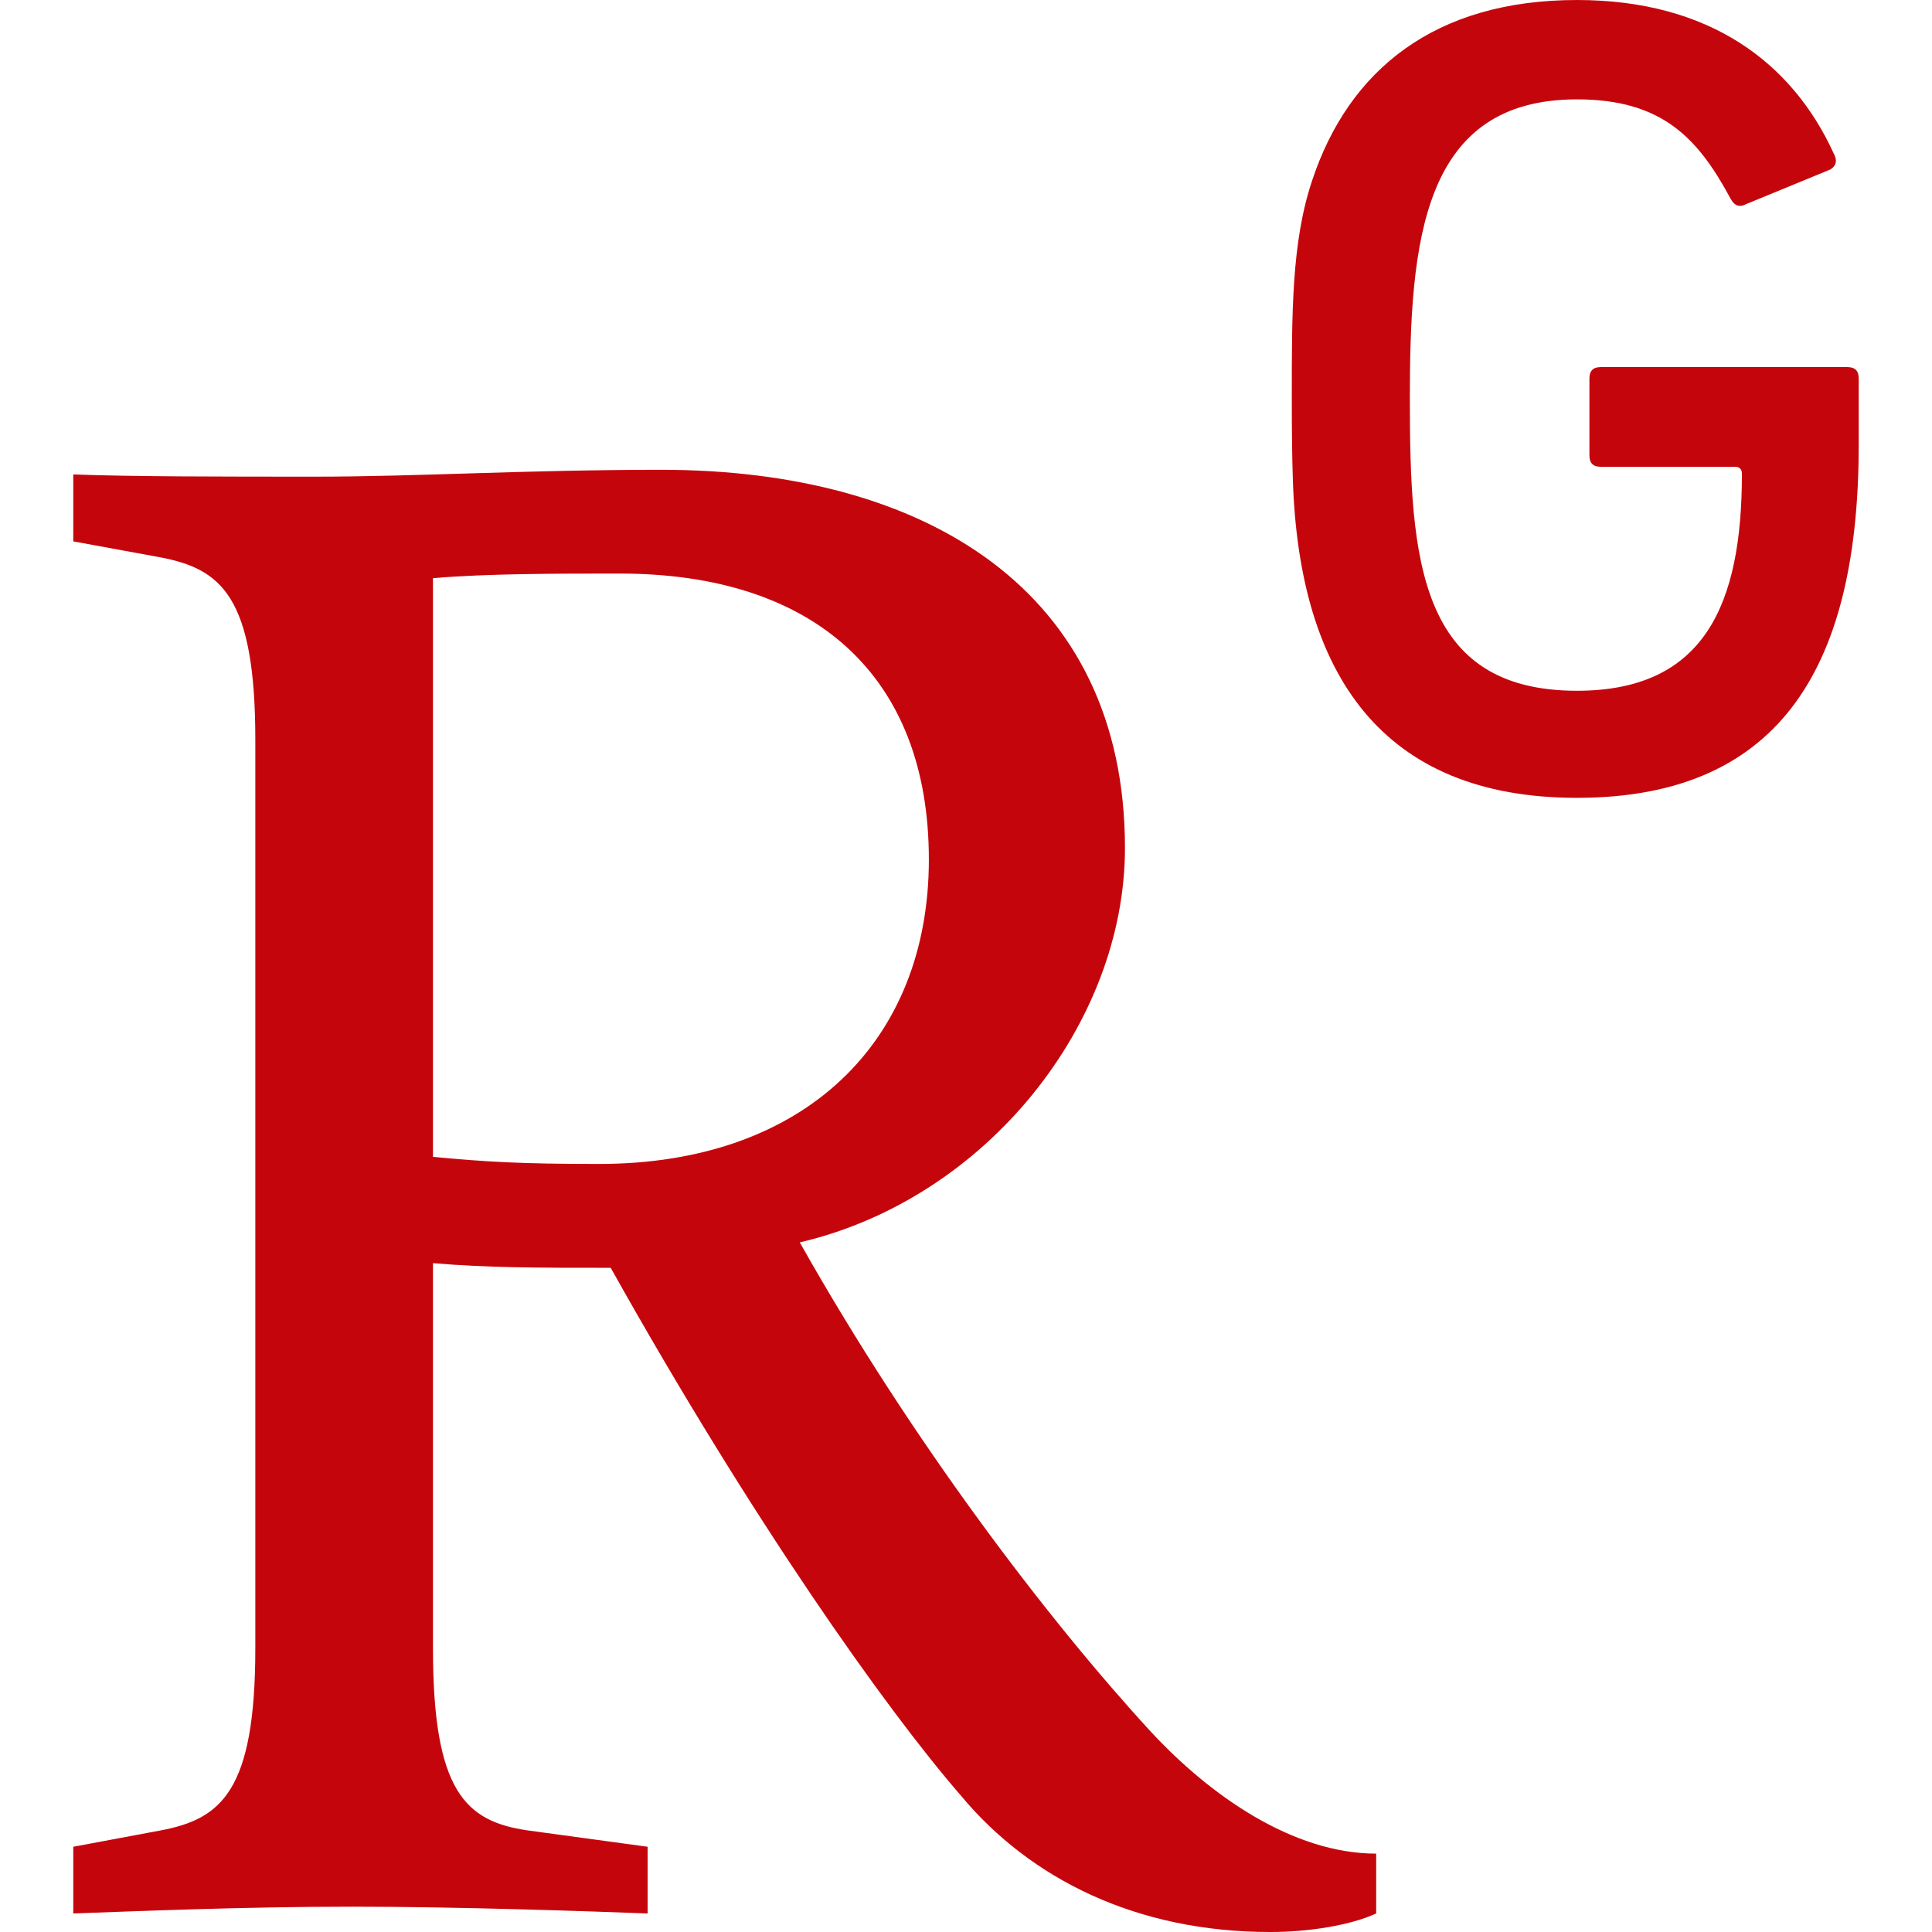
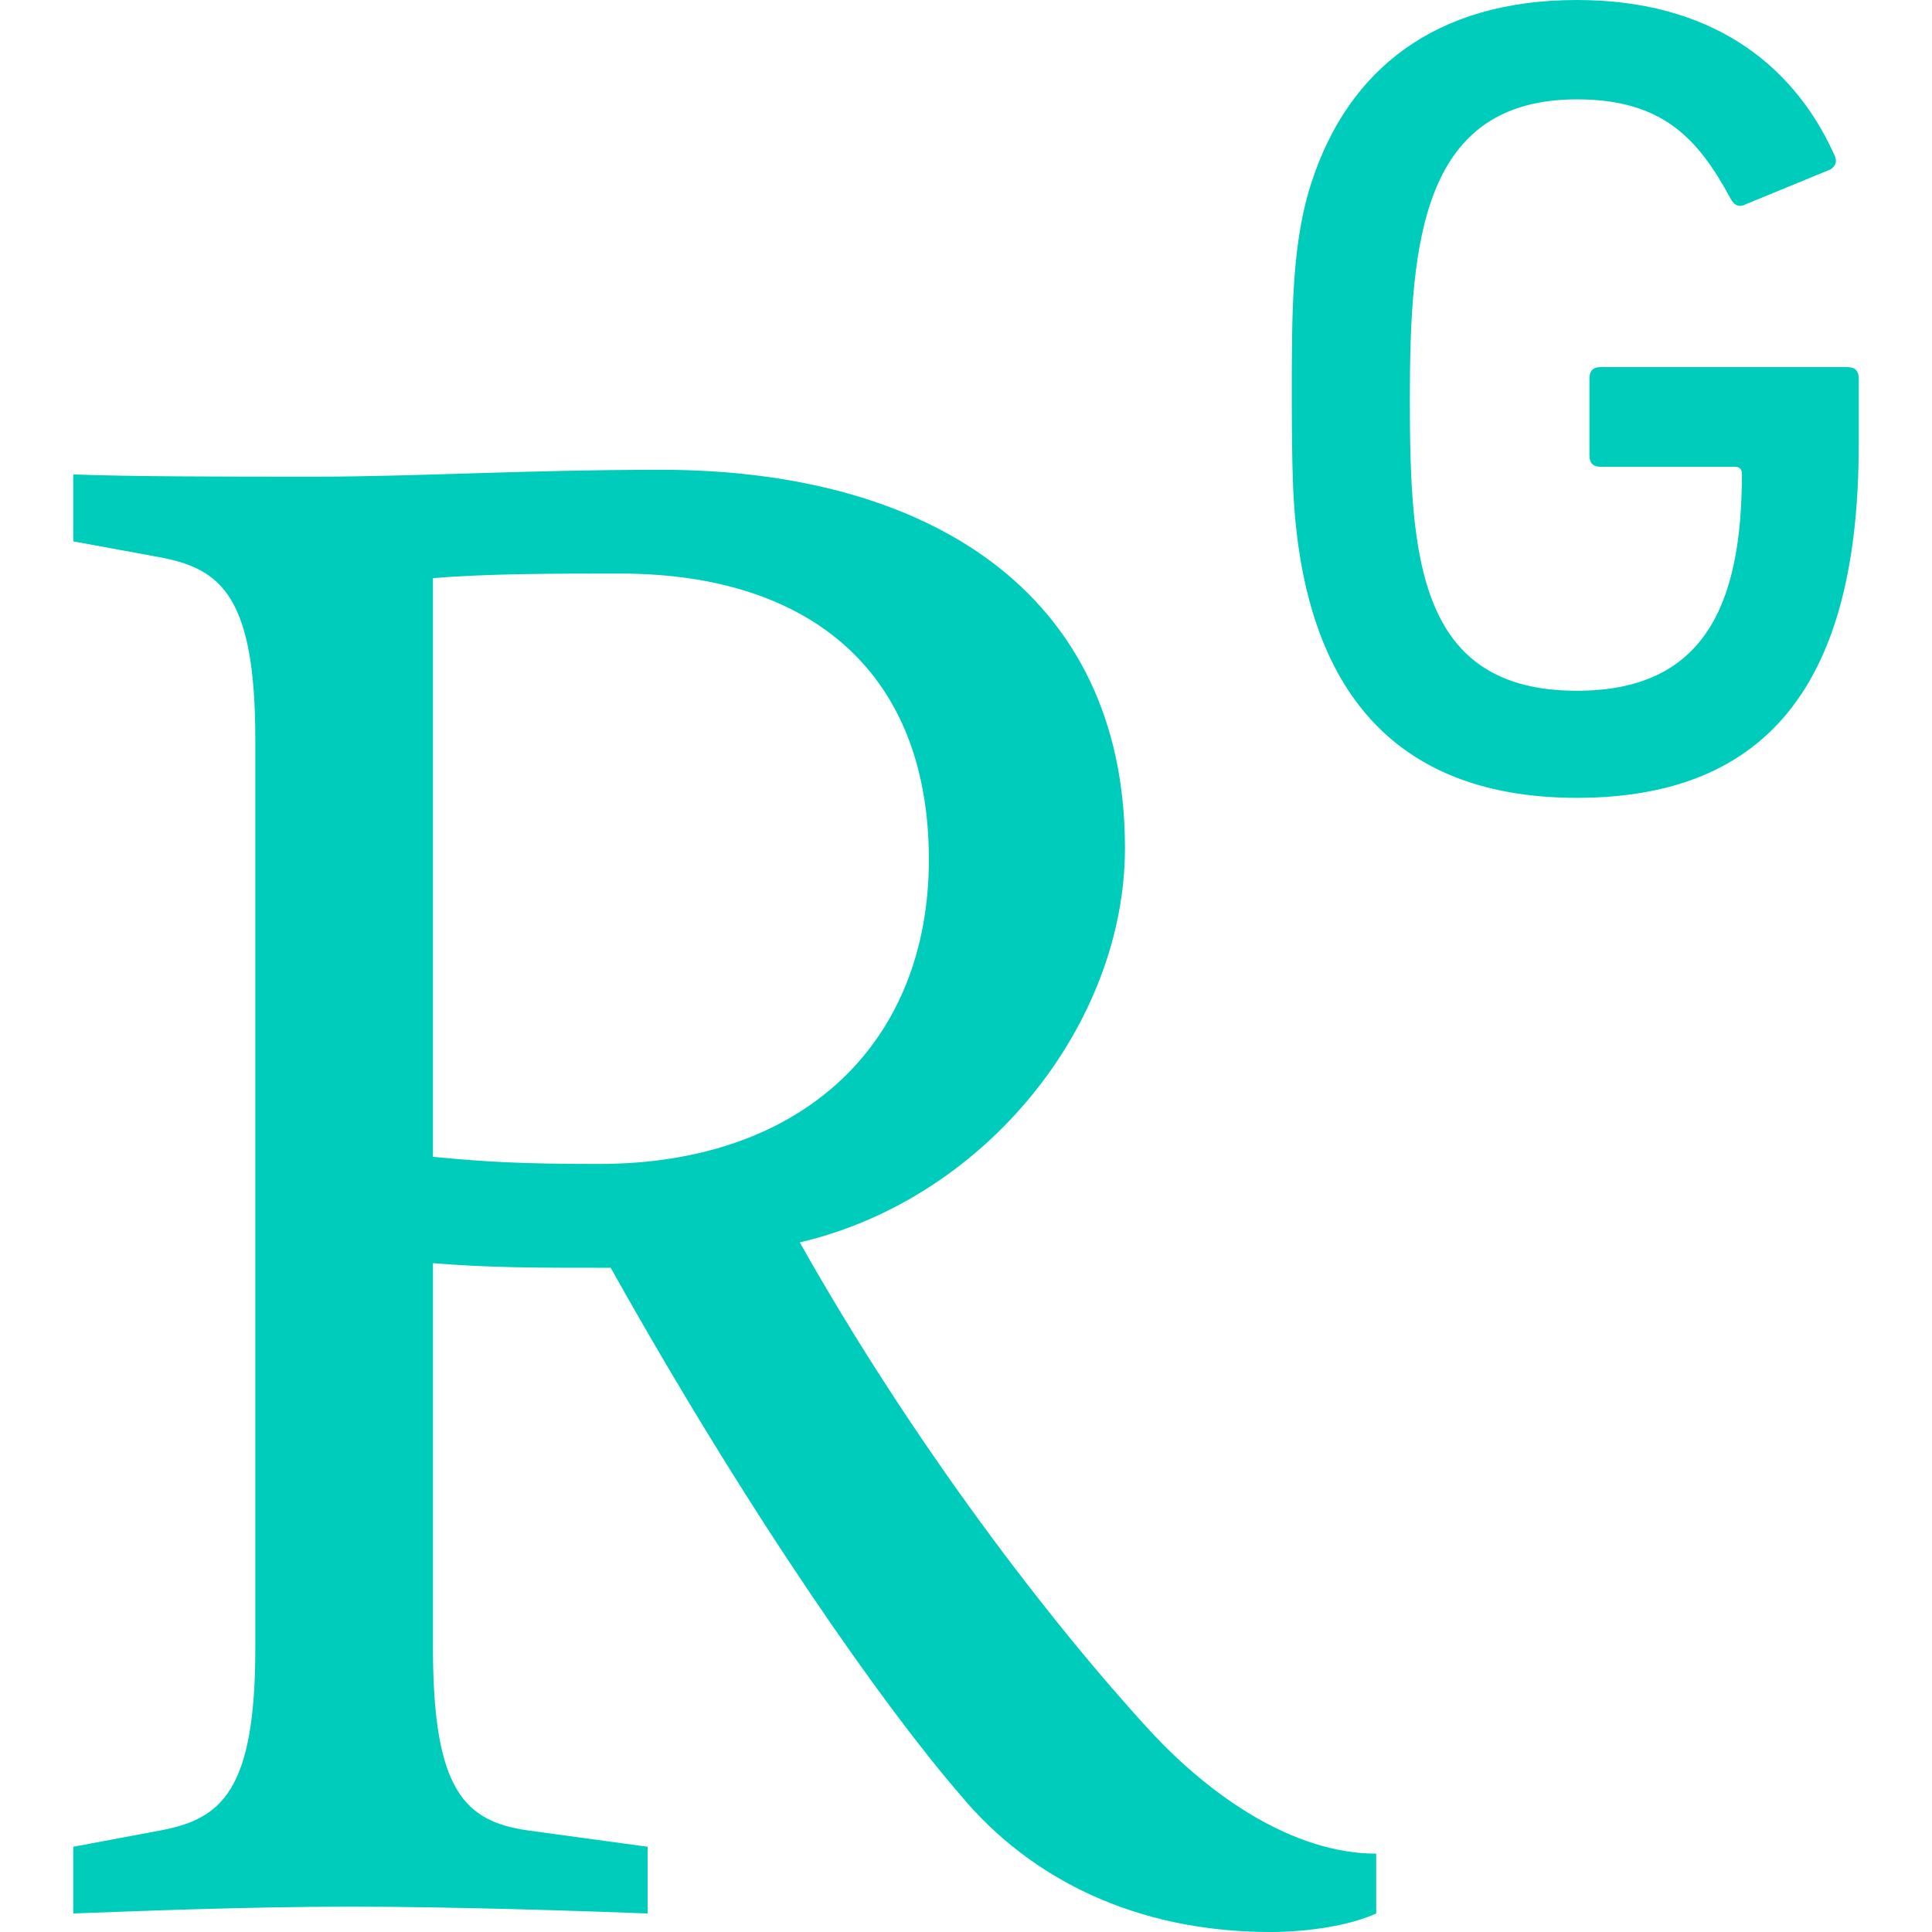
<svg xmlns="http://www.w3.org/2000/svg" viewBox="0 0 384 384">
-   <path fill="#c5050c" transform="translate(0 384) scale(1 -1)" d="M228.659 39.898c11.878 -12.845 28.374 -24.321 44.87 -24.321v-11.894c-5.031 -2.316 -13.273 -3.684 -21.055 -3.684c-26.592 0 -47.662 10.528 -61.441 27.054c-15.101 17.403 -41.692 55.014 -69.652 104.962 c-14.701 0 -24.323 0 -35.325 0.921v-76.542c0 -28.436 6.447 -34.403 18.814 -36.2l23.848 -3.252v-13.259c-11.464 0.444 -38.057 1.351 -58.681 1.351c-21.561 0 -43.105 -0.906 -55.474 -1.351v13.259l17.401 3.252 c11.969 2.271 18.782 7.765 18.782 36.2v180.599c0 28.449 -6.813 33.913 -18.782 36.215l-17.401 3.192v13.305c11.432 -0.445 29.785 -0.445 48.154 -0.445c20.132 0 41.692 1.365 68.715 1.365 c52.282 0 92.163 -23.831 92.163 -75.177c0 -34.833 -27.498 -69.698 -64.633 -78.384c22.48 -39.898 49.504 -75.192 69.697 -97.166zM119.063 152.655c40.819 0 65.556 24.292 65.556 60.507c0 36.645 -22.896 56.839 -61.428 56.839 c-12.384 0 -26.561 0 -37.136 -0.92v-115.015c10.574 -0.996 17.417 -1.411 33.008 -1.411zM313.442 246.706c25.366 0 32.778 17.161 32.778 43.151c0 0.906 -0.508 1.367 -1.352 1.367h-26.716 c-1.504 0 -2.241 0.735 -2.241 2.239v15.315c0 1.52 0.737 2.257 2.241 2.257h49.027c1.535 0 2.257 -0.737 2.257 -2.257v-13.09c0 -42.91 -14.655 -70.265 -55.995 -70.265c-38.762 0 -55.175 24.54 -56.47 63.022 c-0.154 4.496 -0.215 9.989 -0.215 16.281c0 16.84 -0.071 31.08 4.021 43.335c7.311 22.107 24.463 35.938 52.664 35.938c26.352 0 42.782 -12.458 51.023 -30.506c0.751 -1.35 0.537 -2.425 -0.66 -3.176 l-16.68 -6.858c-1.413 -0.753 -2.409 -0.369 -3.193 1.12c-6.412 11.882 -13.505 19.672 -30.49 19.672c-30.749 0 -33.222 -28.07 -33.222 -59.524c0 -31.882 1.764 -58.022 33.222 -58.022z" />
+   <path fill="#00ccbb" transform="translate(0 384) scale(1 -1)" d="M228.659 39.898c11.878 -12.845 28.374 -24.321 44.87 -24.321v-11.894c-5.031 -2.316 -13.273 -3.684 -21.055 -3.684c-26.592 0 -47.662 10.528 -61.441 27.054c-15.101 17.403 -41.692 55.014 -69.652 104.962 c-14.701 0 -24.323 0 -35.325 0.921v-76.542c0 -28.436 6.447 -34.403 18.814 -36.2l23.848 -3.252v-13.259c-11.464 0.444 -38.057 1.351 -58.681 1.351c-21.561 0 -43.105 -0.906 -55.474 -1.351v13.259l17.401 3.252 c11.969 2.271 18.782 7.765 18.782 36.2v180.599c0 28.449 -6.813 33.913 -18.782 36.215l-17.401 3.192v13.305c11.432 -0.445 29.785 -0.445 48.154 -0.445c20.132 0 41.692 1.365 68.715 1.365 c52.282 0 92.163 -23.831 92.163 -75.177c0 -34.833 -27.498 -69.698 -64.633 -78.384c22.48 -39.898 49.504 -75.192 69.697 -97.166zM119.063 152.655c40.819 0 65.556 24.292 65.556 60.507c0 36.645 -22.896 56.839 -61.428 56.839 c-12.384 0 -26.561 0 -37.136 -0.92v-115.015c10.574 -0.996 17.417 -1.411 33.008 -1.411zM313.442 246.706c25.366 0 32.778 17.161 32.778 43.151c0 0.906 -0.508 1.367 -1.352 1.367h-26.716 c-1.504 0 -2.241 0.735 -2.241 2.239v15.315c0 1.52 0.737 2.257 2.241 2.257h49.027c1.535 0 2.257 -0.737 2.257 -2.257v-13.09c0 -42.91 -14.655 -70.265 -55.995 -70.265c-38.762 0 -55.175 24.54 -56.47 63.022 c-0.154 4.496 -0.215 9.989 -0.215 16.281c0 16.84 -0.071 31.08 4.021 43.335c7.311 22.107 24.463 35.938 52.664 35.938c26.352 0 42.782 -12.458 51.023 -30.506c0.751 -1.35 0.537 -2.425 -0.66 -3.176 l-16.68 -6.858c-1.413 -0.753 -2.409 -0.369 -3.193 1.12c-6.412 11.882 -13.505 19.672 -30.49 19.672c-30.749 0 -33.222 -28.07 -33.222 -59.524c0 -31.882 1.764 -58.022 33.222 -58.022z" />
</svg>
